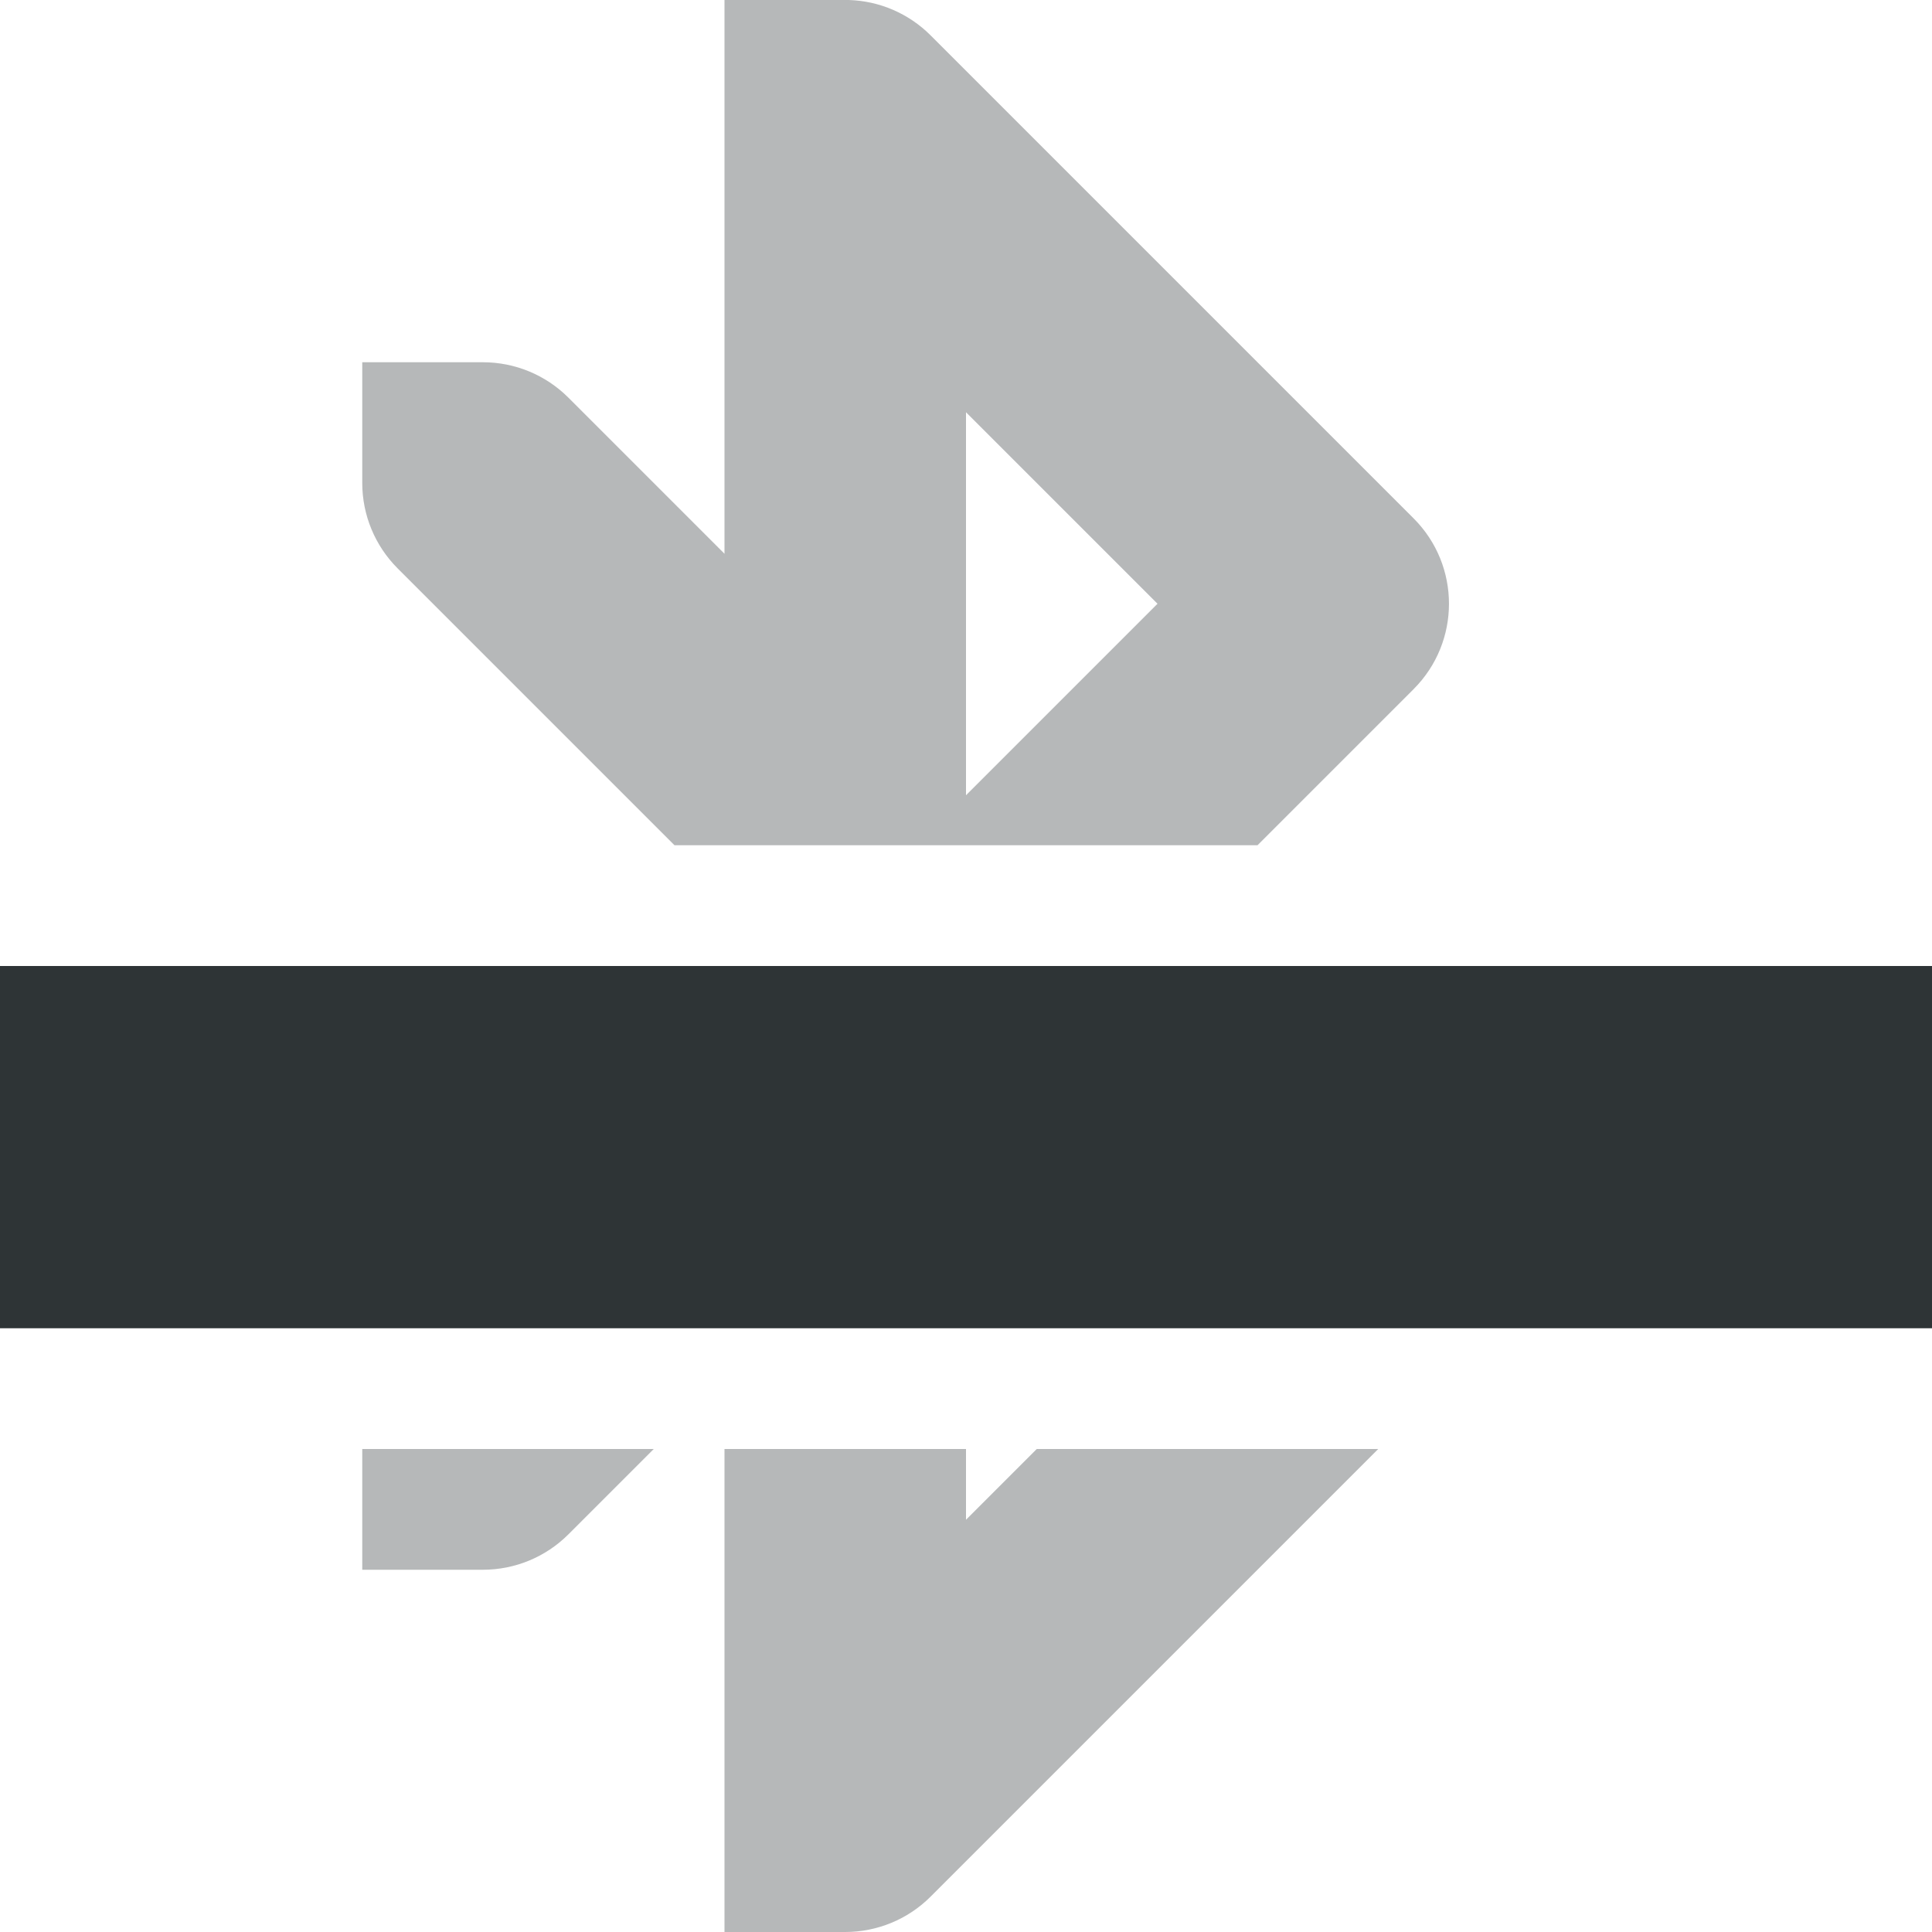
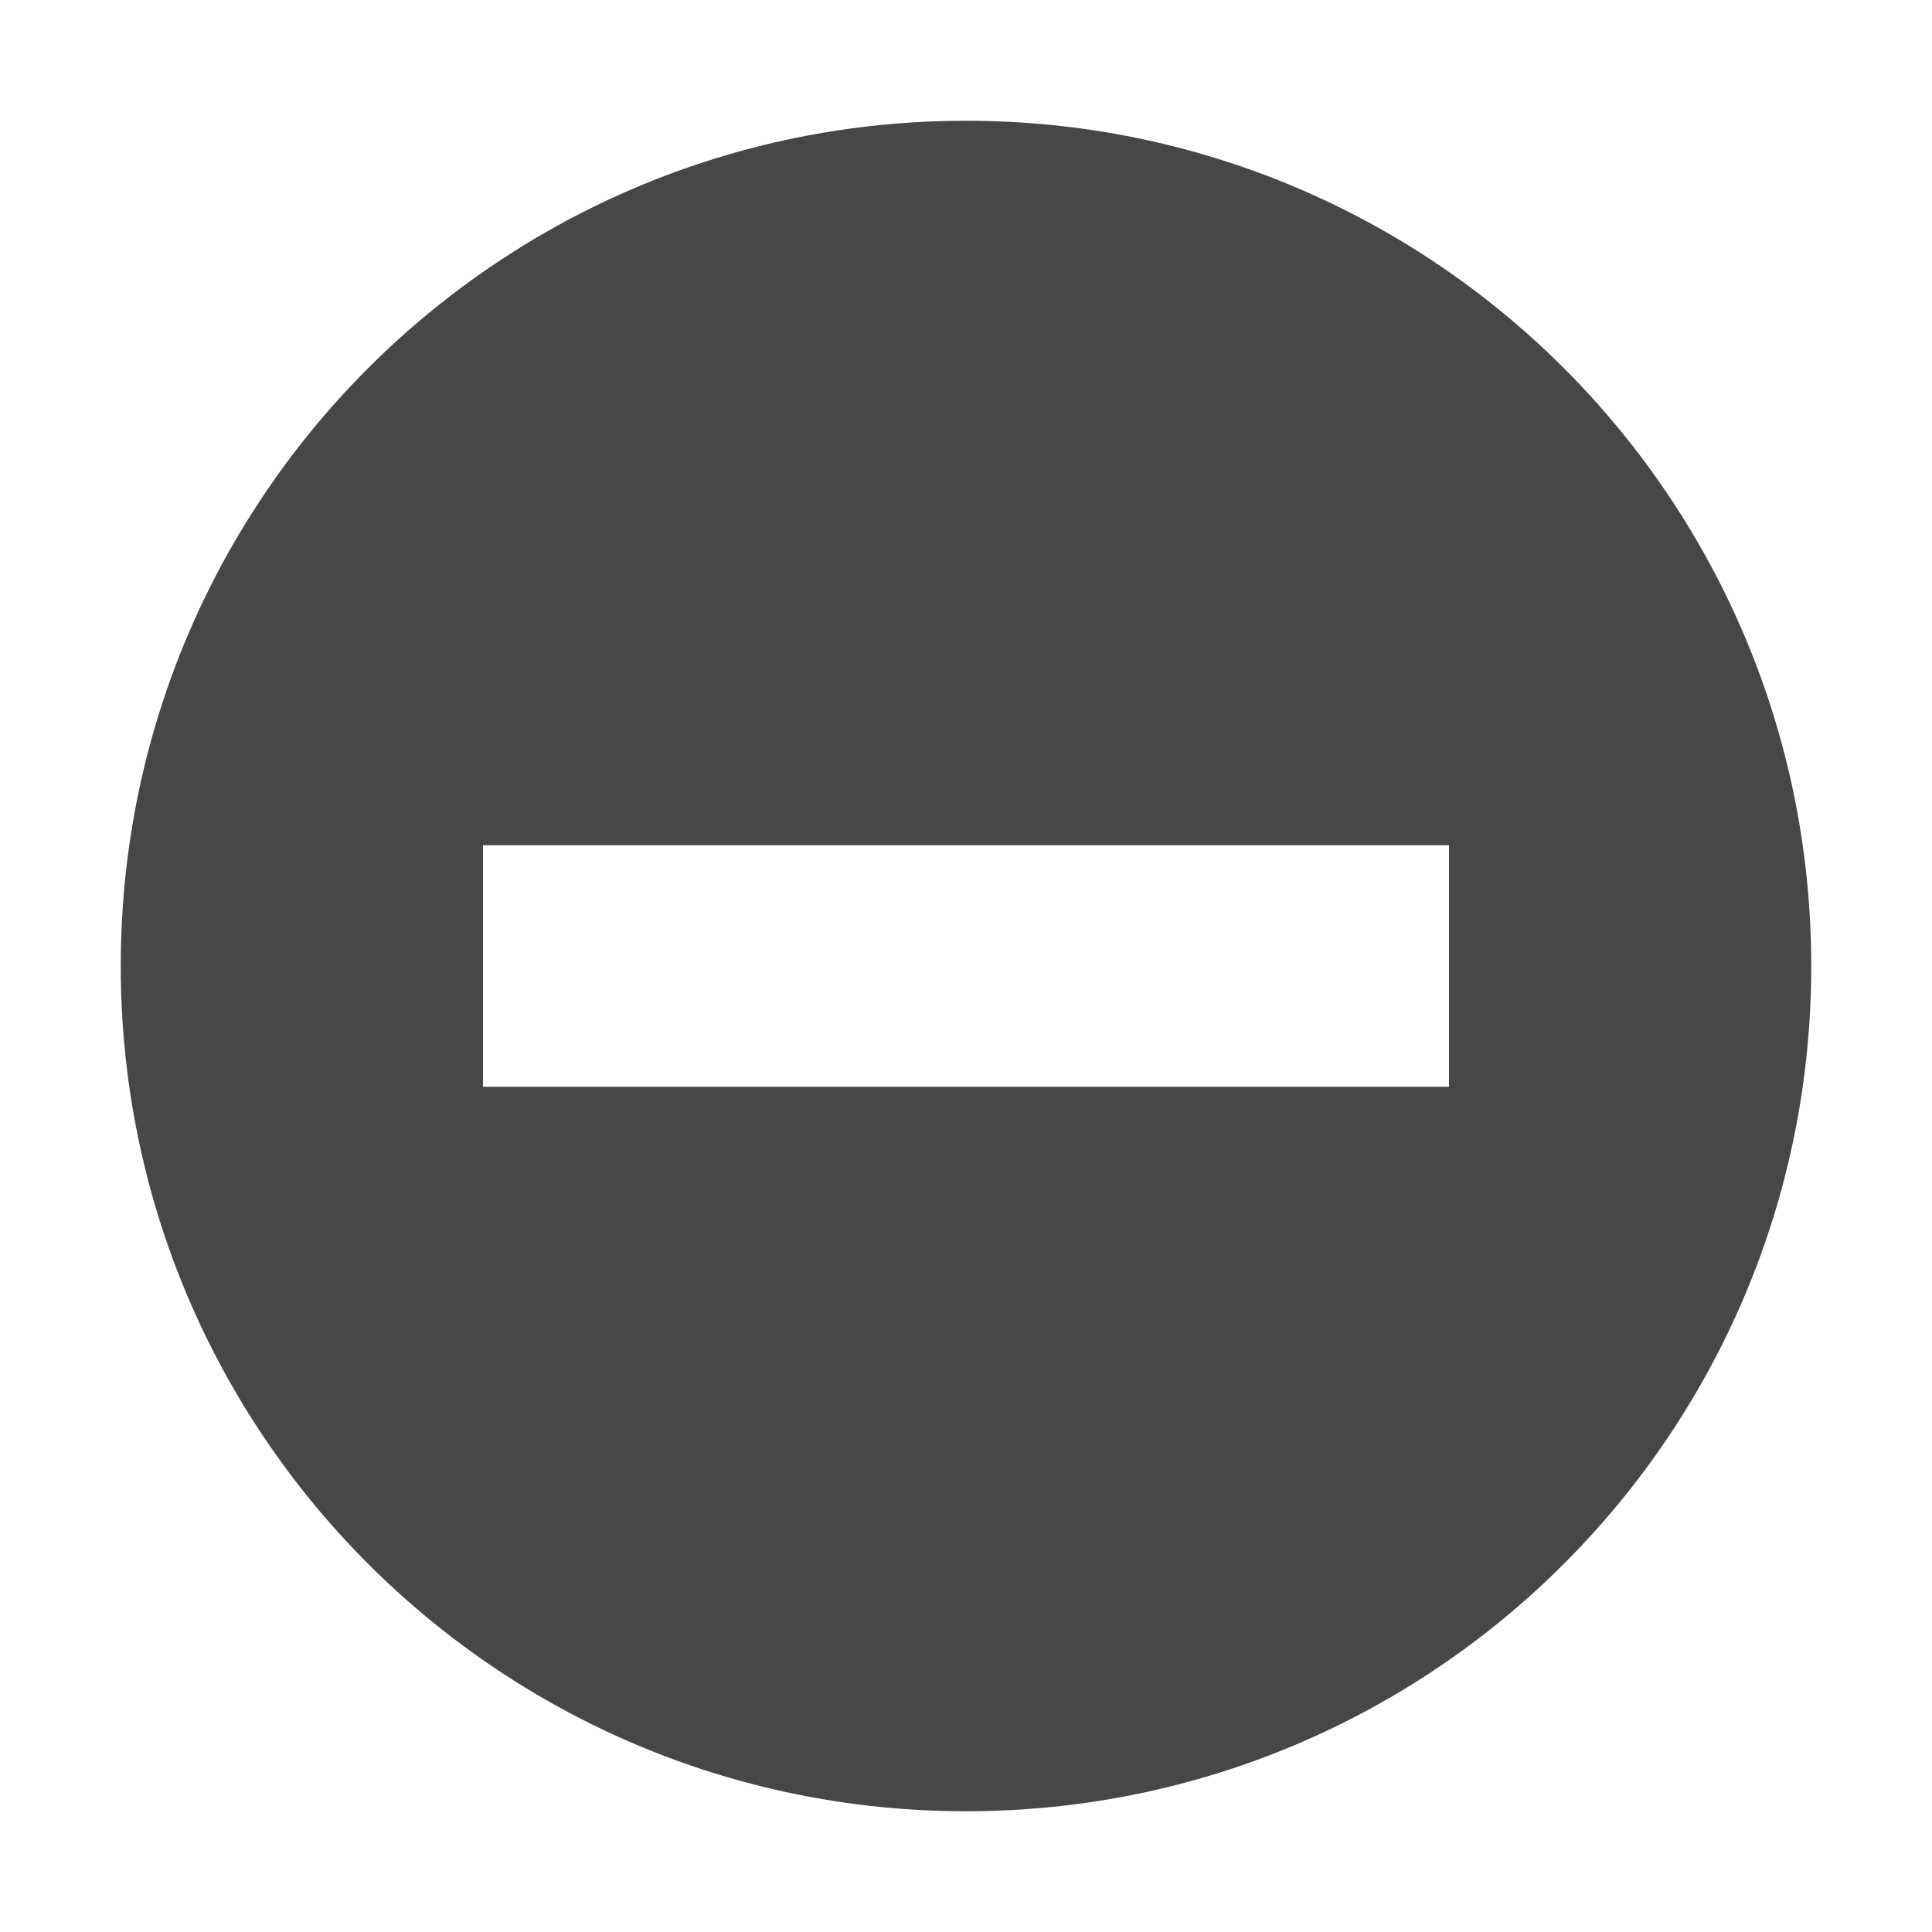
<svg xmlns="http://www.w3.org/2000/svg" width="16" height="16">
-   <g fill="#2e3436">
-     <path transform="translate(-192 -248)" d="m198 248v4.586l-1.293-1.293a1 1 0 0 0-0.707-0.293h-1v1a1 1 0 0 0 0.293 0.707l2.293 2.293h4.828l1.293-1.293a1 1 0 0 0 0-1.414l-4-4a1 1 0 0 0-0.678-0.293 1 1 0 0 0-0.029 0zm2 3.414 1.586 1.586-1.586 1.586zm-5 8.586v1h0.971a1 1 0 0 0 0.029 0 1 1 0 0 0 0.707-0.293l0.707-0.707zm3 0v4h1a1 1 0 0 0 0.707-0.293l3.707-3.707h-2.828l-0.586 0.586v-0.586z" font-family="sans-serif" font-weight="400" opacity=".35" overflow="visible" style="font-feature-settings:normal;font-variant-alternates:normal;font-variant-caps:normal;font-variant-ligatures:normal;font-variant-numeric:normal;font-variant-position:normal;isolation:auto;mix-blend-mode:normal;shape-padding:0;text-decoration-color:#000;text-decoration-line:none;text-decoration-style:solid;text-indent:0;text-orientation:mixed;text-transform:none;white-space:normal" />
-     <path transform="translate(-192 -248)" d="m192 256h16v3h-16z" />
-   </g>
+   <path d="M8 1C4.13 1 1 4.13 1 8s3.13 7 7 7 7-3.13 7-7-3.13-7-7-7zM4 7h8v2H4z" color="#bebebe" fill="#474747" font-family="Andale Mono" font-weight="400" overflow="visible" style="text-decoration-line:none;text-indent:0;text-transform:none" />
</svg>
